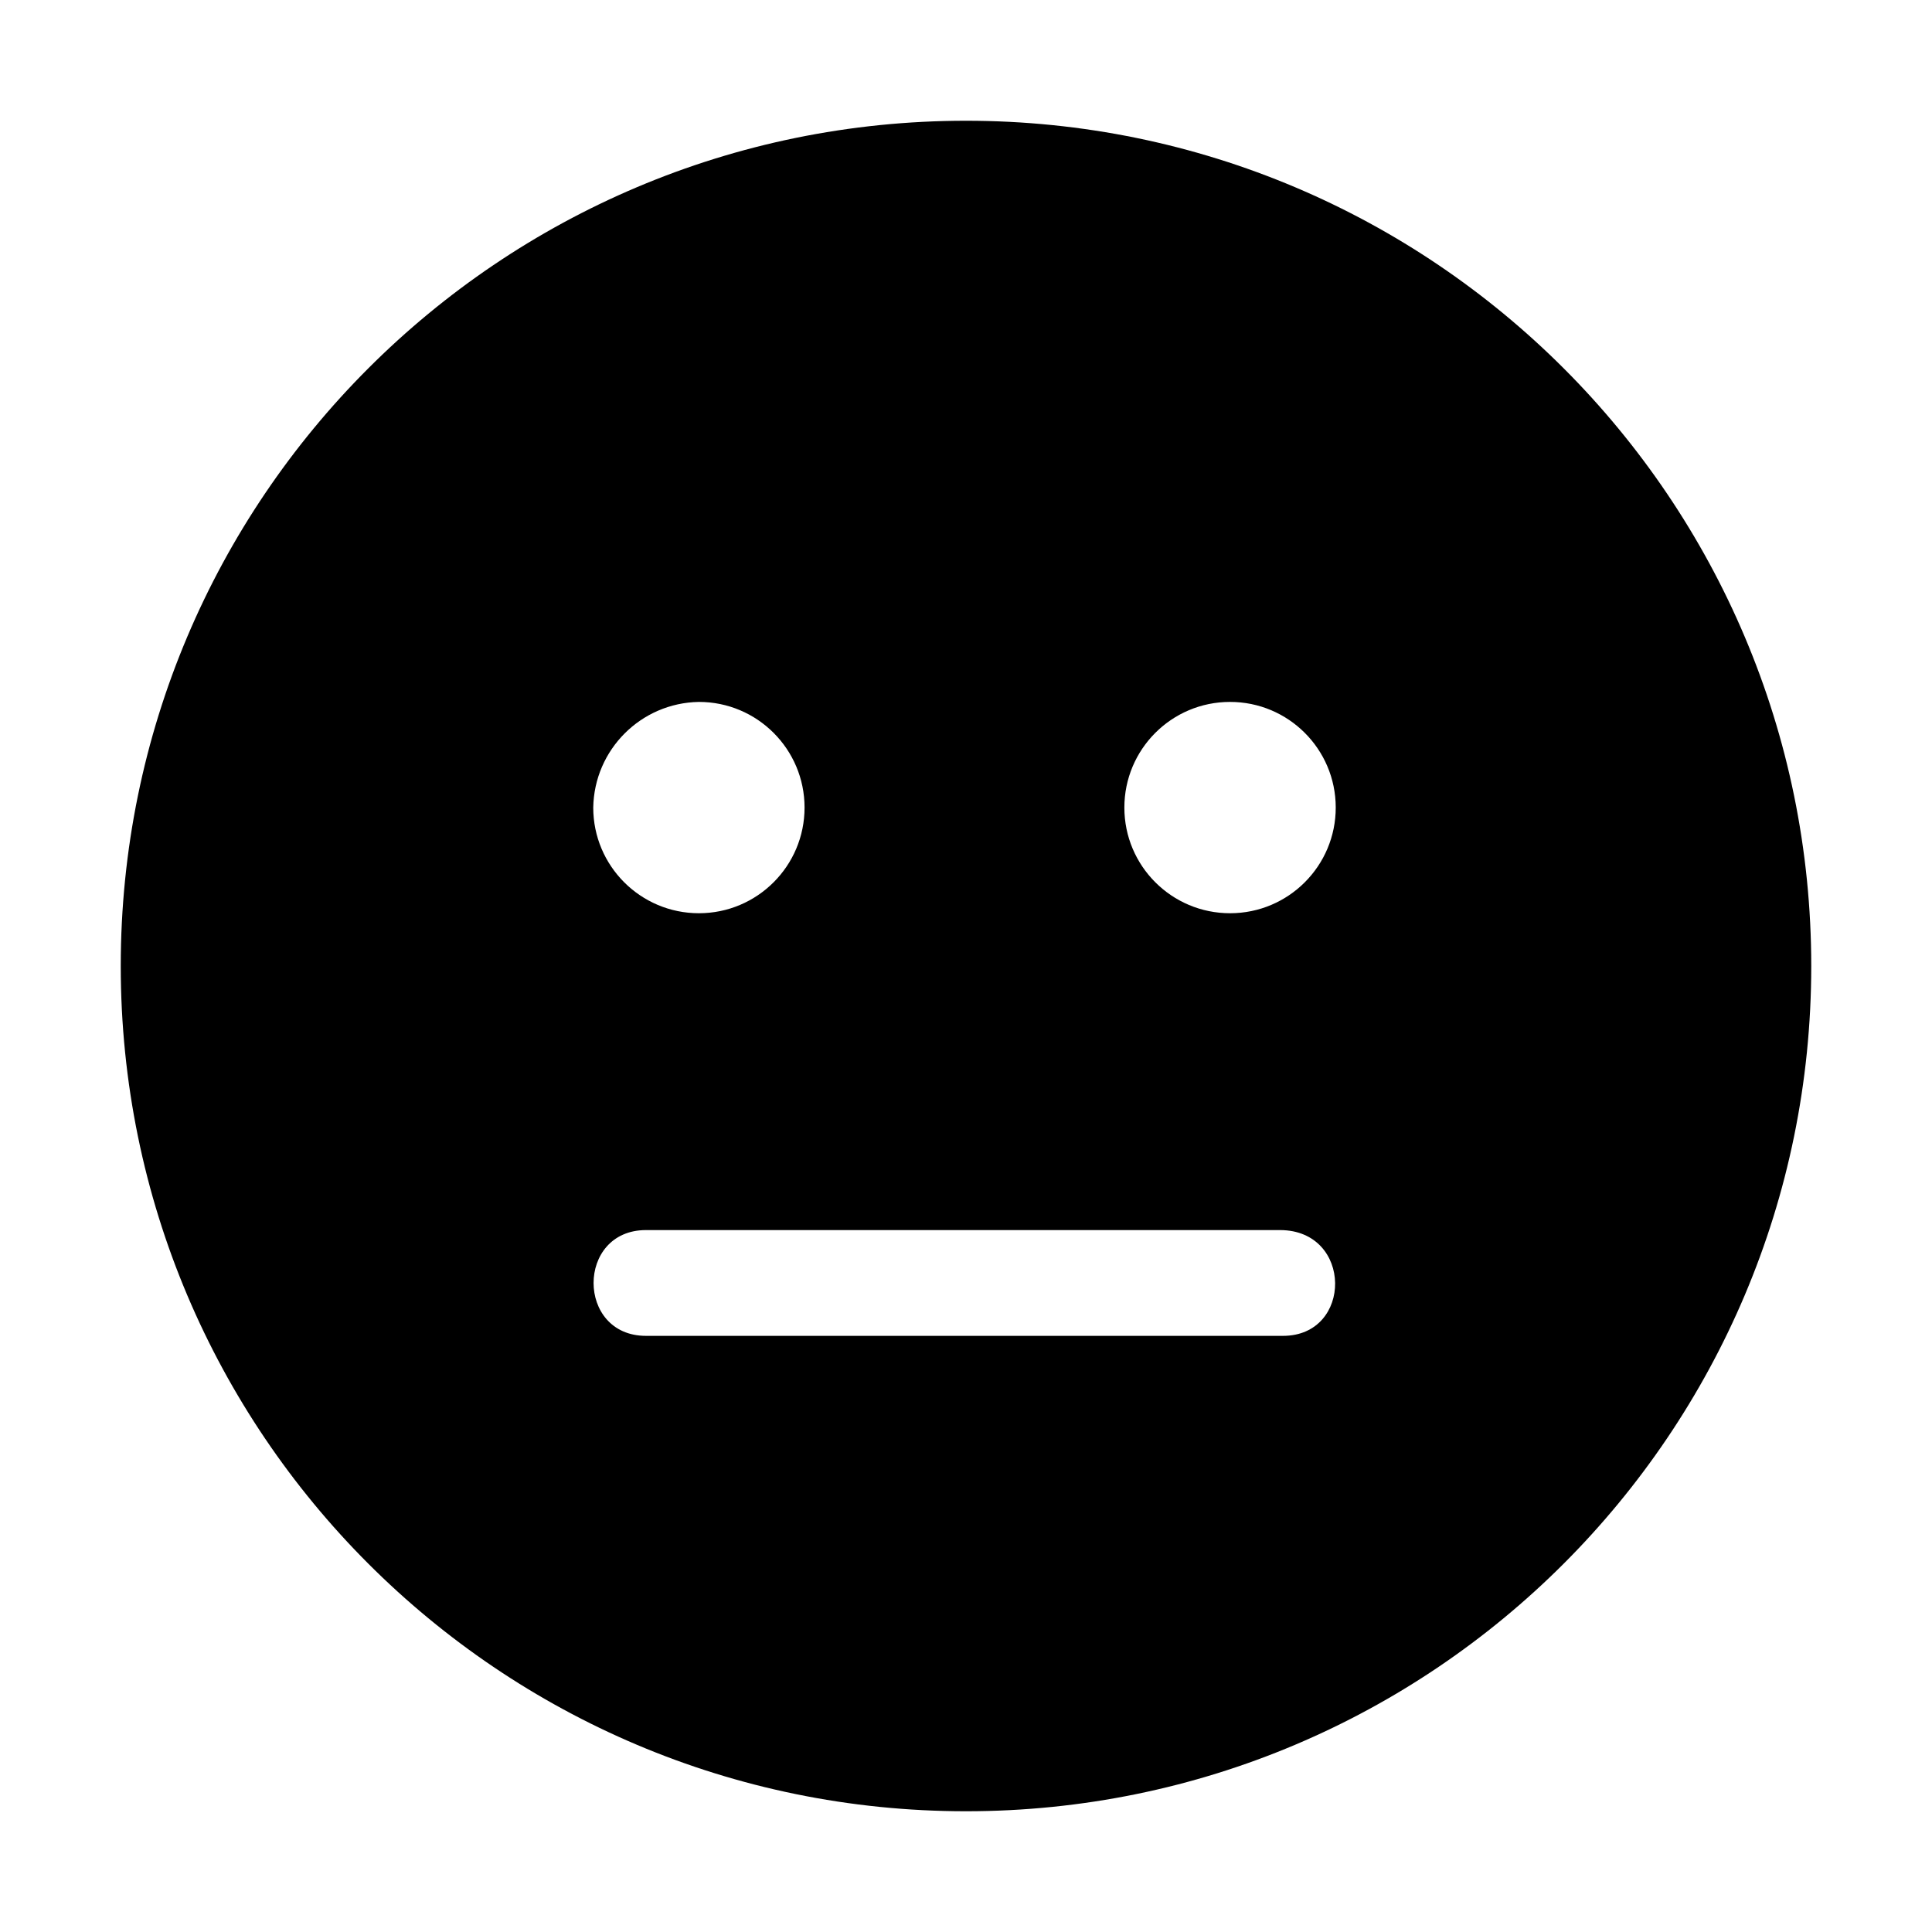
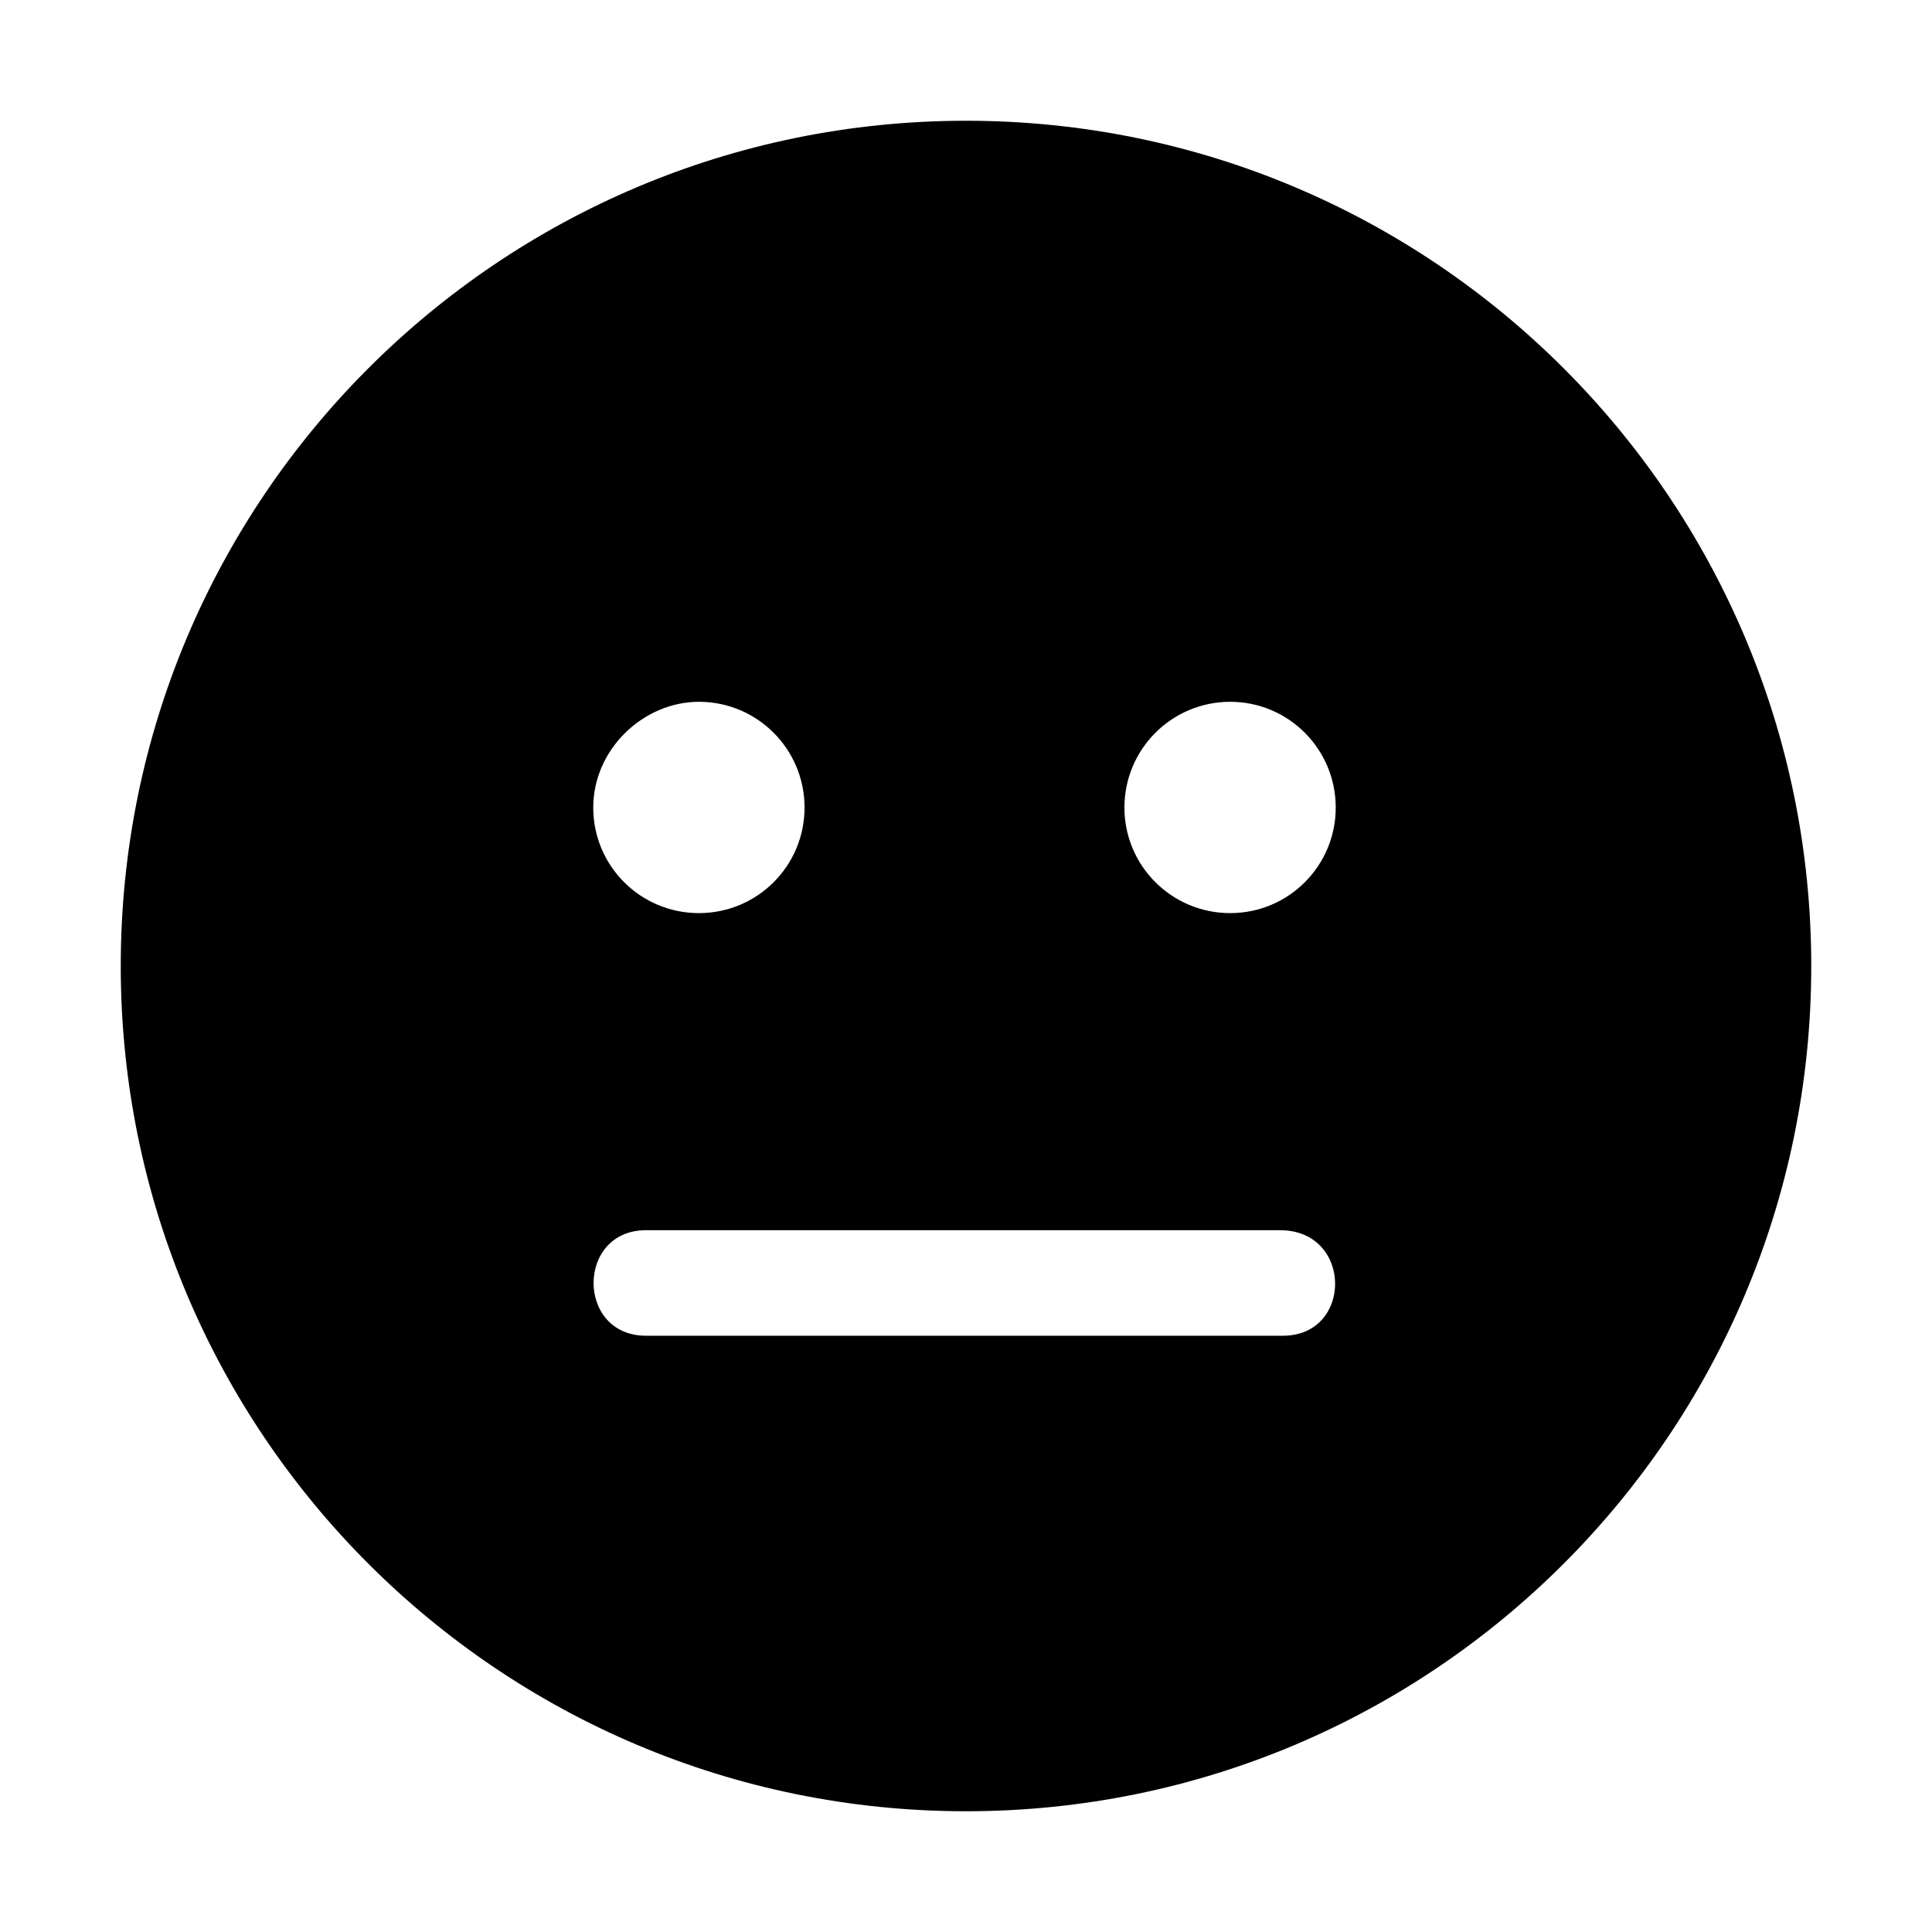
- <svg xmlns="http://www.w3.org/2000/svg" width="16" height="16" viewBox="0 0 16 16">
-   <path d="M8 1a7 7 0 0 0-7 7 7 7 0 0 0 7 7 7 7 0 0 0 7-7 7 7 0 0 0-7-7zM5.788 5.813a.875.875 0 1 1-.875.875.89.89 0 0 1 .875-.875zm4.837 5.25H5.35c-.579 0-.579-.876 0-.876h5.25c.605 0 .605.876.025.876zm-.438-3.5a.875.875 0 1 1-.001-1.75.875.875 0 0 1 .002 1.75z" />
+ <svg xmlns="http://www.w3.org/2000/svg" width="16" height="16" viewBox="0 0 16 16" fill="none">
+   <path d="M8 1C4.134 1 1 4.134 1 8C1 11.866 4.134 15 8 15C11.866 15 15 11.866 15 8C15 4.134 11.866 1 8 1ZM5.788 5.812C6.272 5.812 6.663 6.204 6.663 6.688C6.663 7.171 6.272 7.562 5.788 7.562C5.304 7.562 4.913 7.171 4.913 6.688C4.913 6.204 5.329 5.812 5.788 5.812ZM10.625 11.062H5.35C4.771 11.062 4.771 10.188 5.35 10.188H10.6C11.205 10.188 11.205 11.062 10.625 11.062ZM10.188 7.562C9.704 7.562 9.312 7.171 9.312 6.688C9.312 6.204 9.704 5.812 10.188 5.812C10.671 5.812 11.062 6.204 11.062 6.688C11.062 7.171 10.671 7.562 10.188 7.562Z" fill="black" />
</svg>
